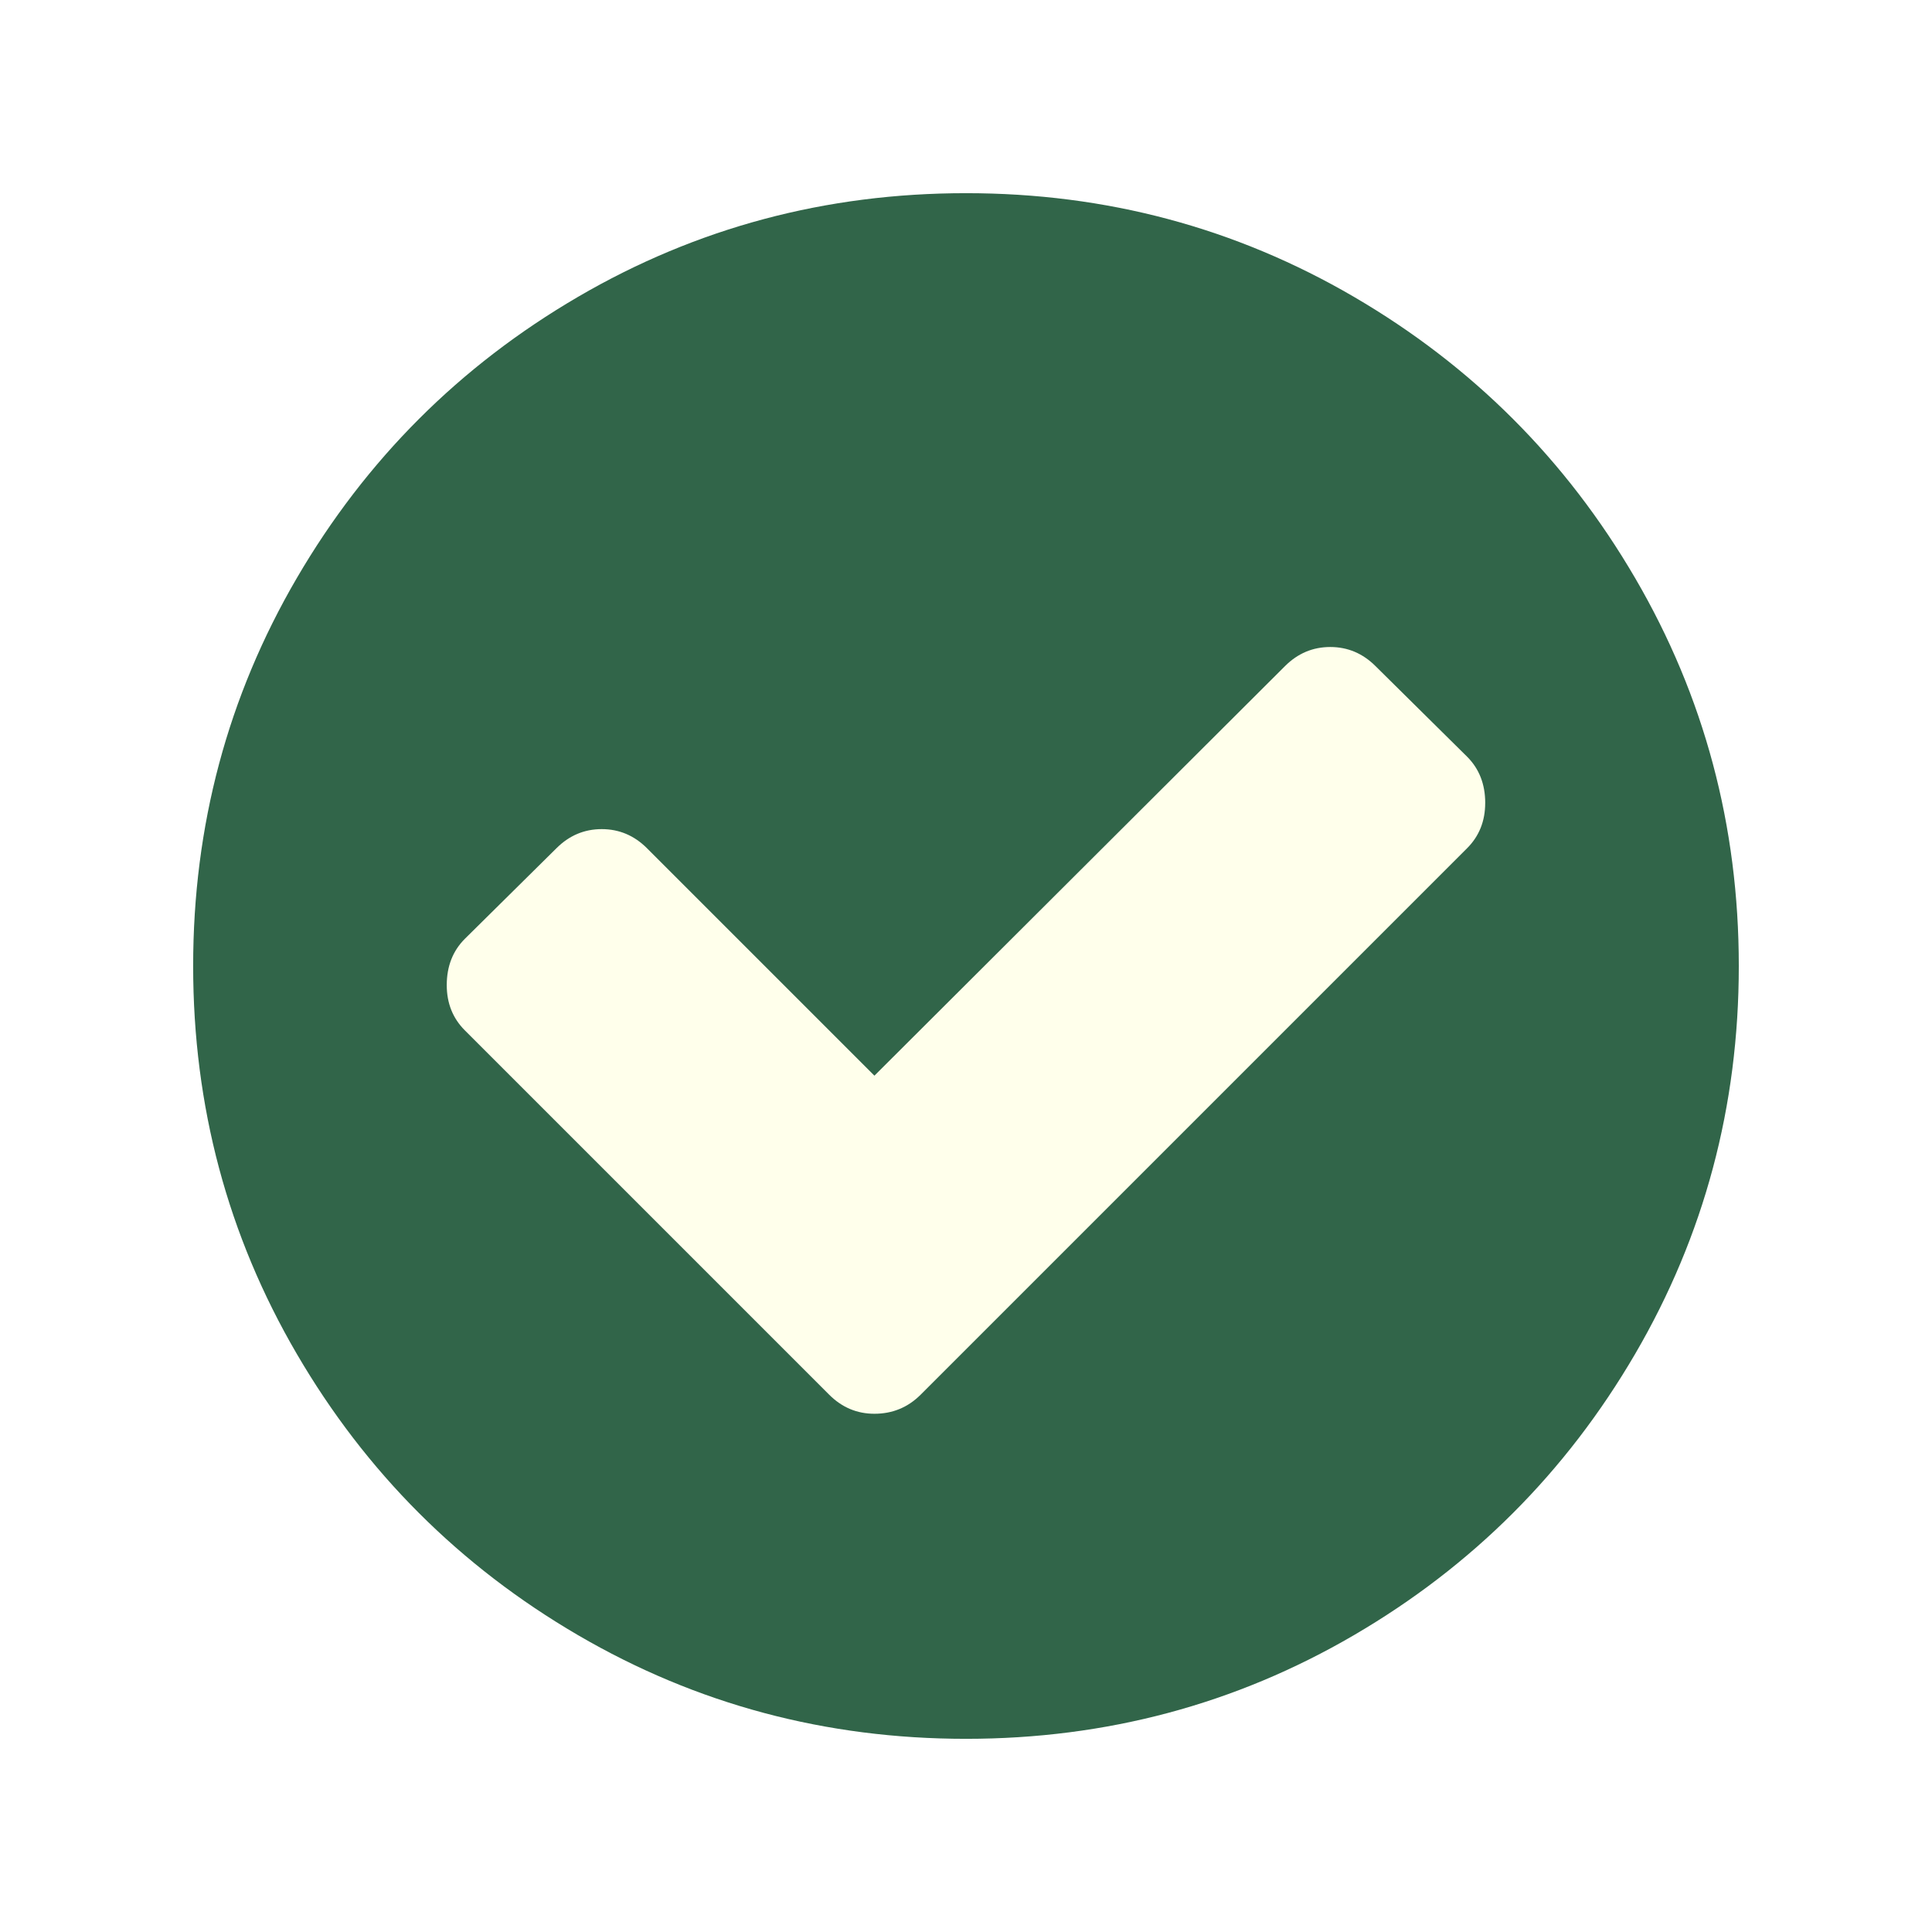
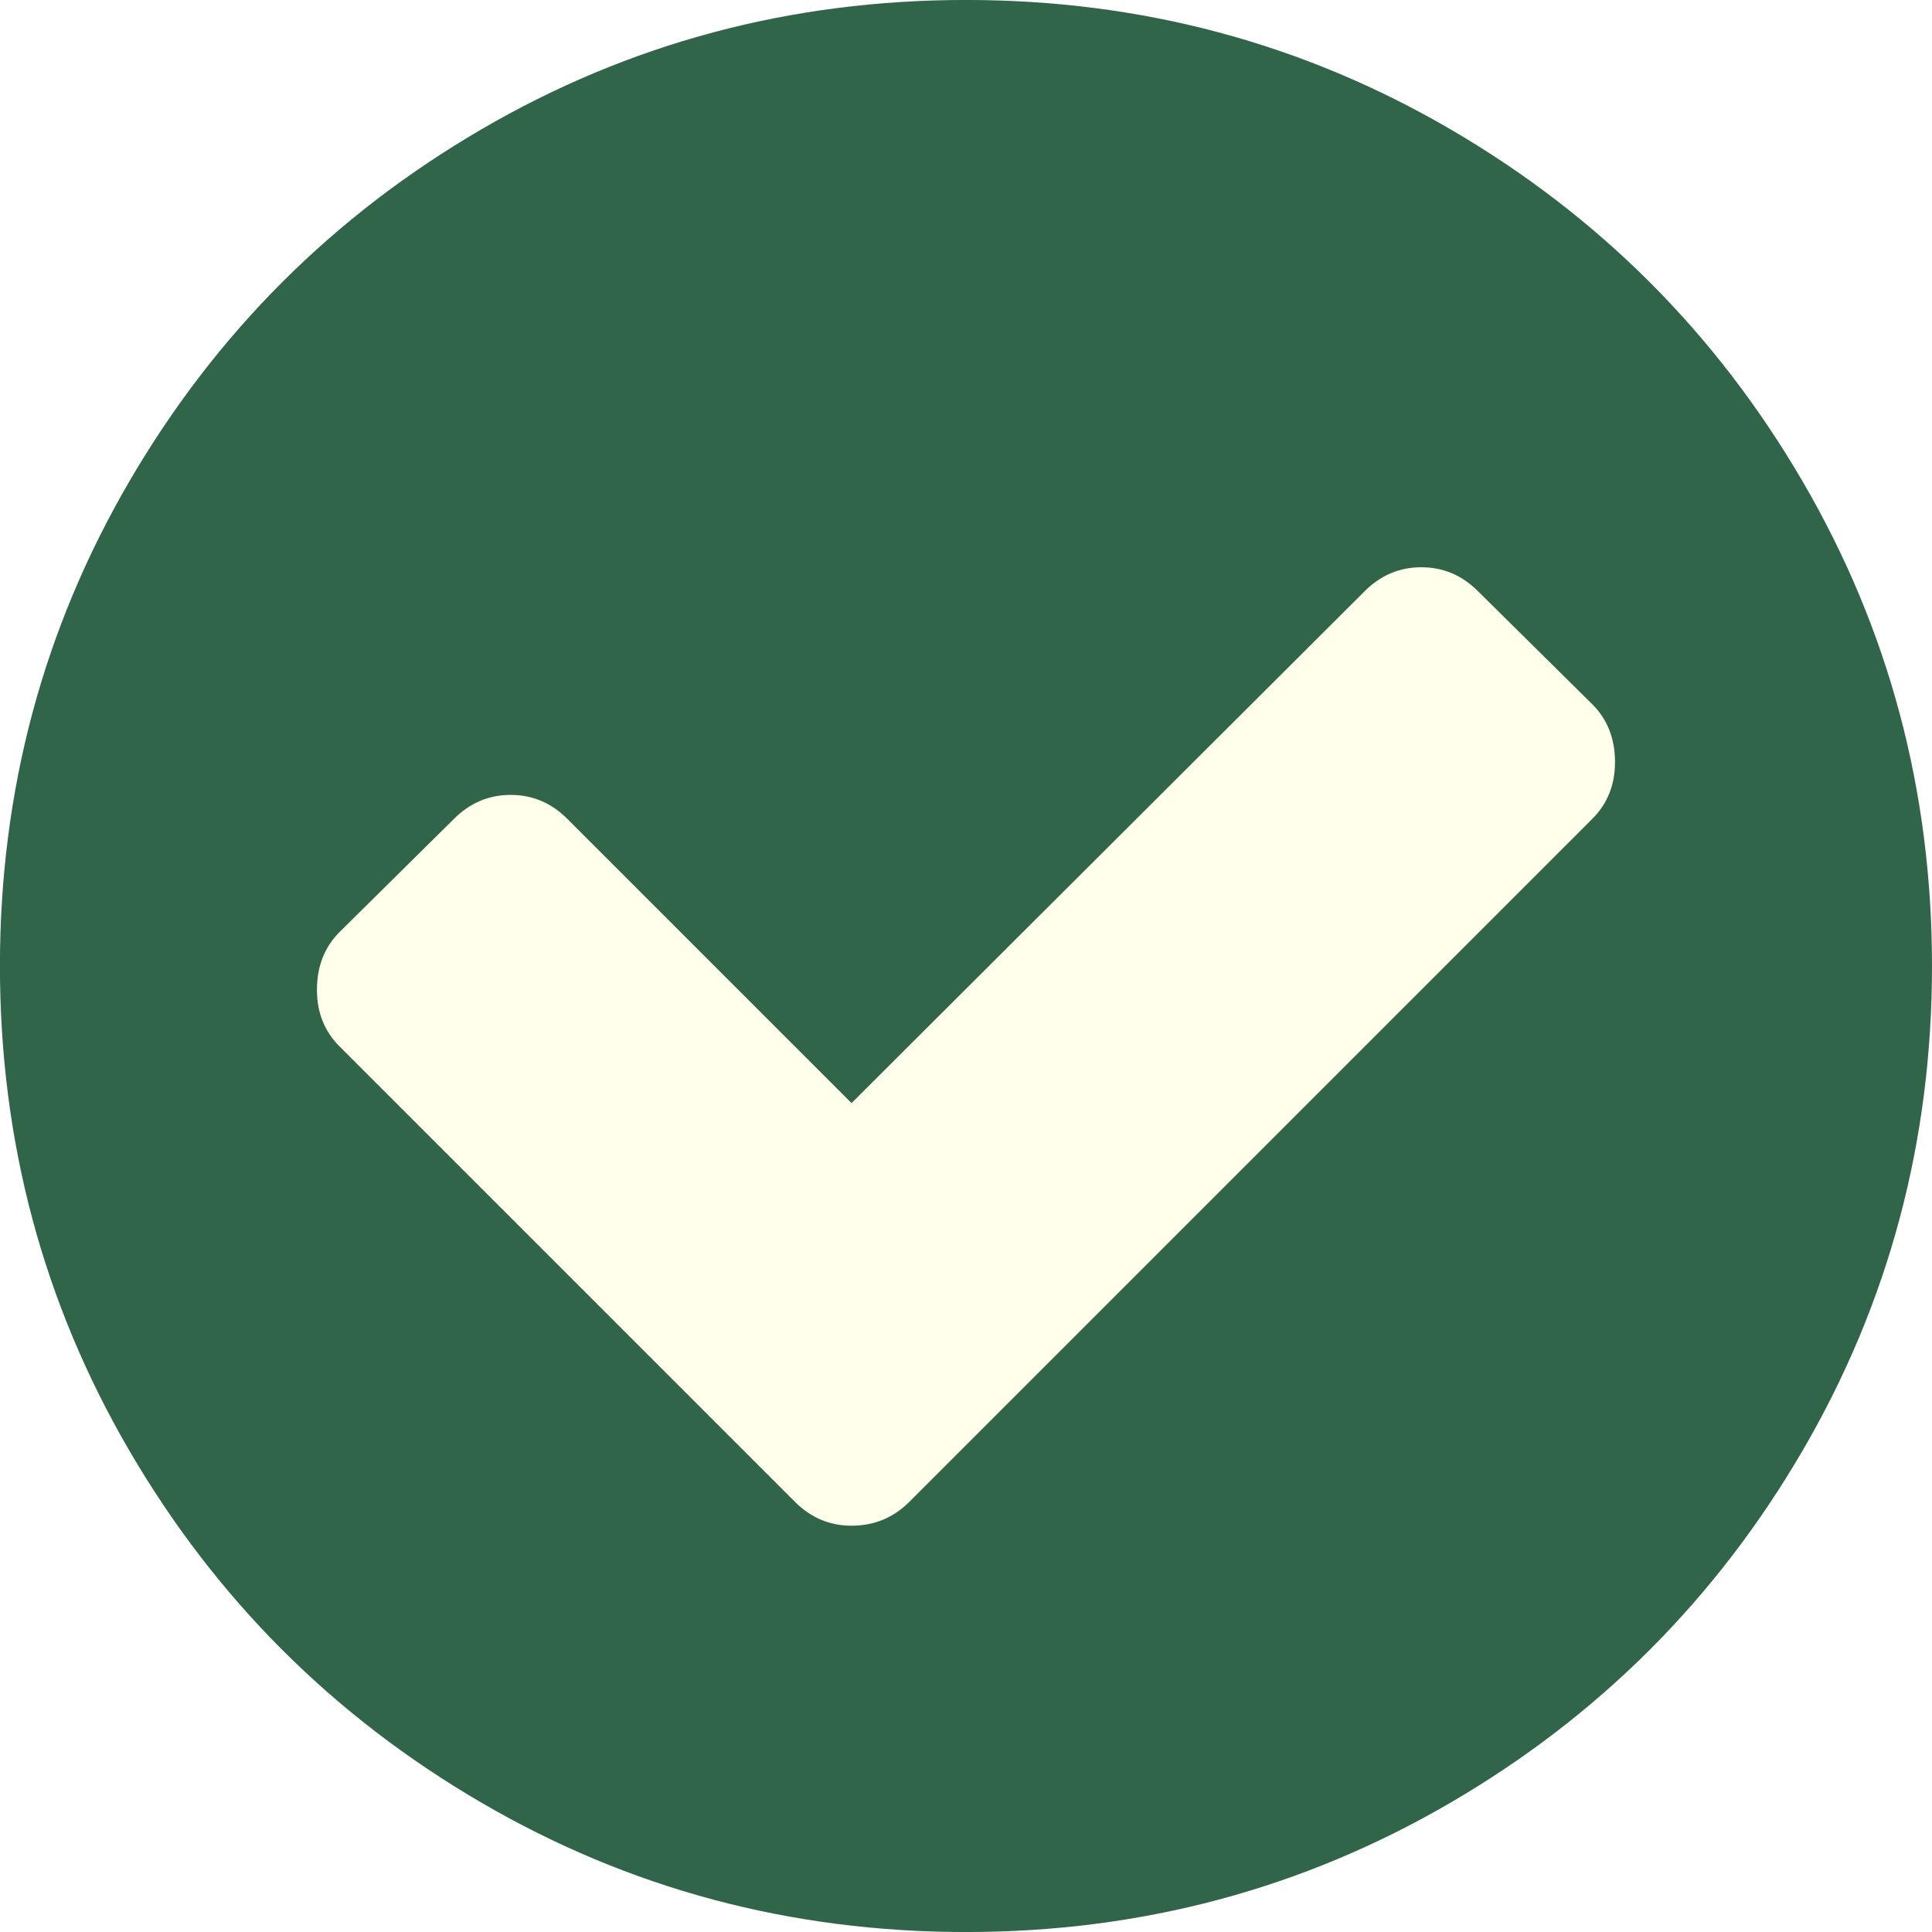
<svg xmlns="http://www.w3.org/2000/svg" version="1.0" width="100" height="100" id="svg2">
  <defs id="defs4" />
-   <circle style="opacity:1;fill:#ffffeb;fill-opacity:1;fill-rule:nonzero;stroke:#ffffeb;stroke-width:3.78;stroke-miterlimit:4;stroke-dasharray:none;stroke-opacity:1" id="path815" cx="50.375" cy="50.375" r="29.125" />
  <g id="g4286" transform="matrix(1.110162,0,0,1.110162,132.1774,-27.28944)" style="stroke:#310049;stroke-opacity:1" />
-   <g id="g817" transform="matrix(1.249999,0,0,1.249999,-56.65621,-31.24994)" style="stroke-width:1.25">
-     <path style="fill:#316549;fill-opacity:1;stroke-width:1.25" id="path4" d="m 106.825,58.25 q 0,-1.167 -0.75,-1.917 l -3.792,-3.75 q -0.792,-0.792 -1.875,-0.792 -1.083,0 -1.875,0.792 l -17,16.958 -9.417,-9.417 q -0.792,-0.792 -1.875,-0.792 -1.083,0 -1.875,0.792 l -3.792,3.75 q -0.75,0.75 -0.75,1.917 0,1.125 0.75,1.875 l 15.083,15.083 q 0.792,0.792 1.875,0.792 1.125,0 1.917,-0.792 l 22.625,-22.625 q 0.75,-0.75 0.75,-1.875 z m 10.5,6.75 q 0,8.708 -4.292,16.063 -4.292,7.354 -11.646,11.646 -7.354,4.292 -16.063,4.292 -8.708,0 -16.063,-4.292 -7.354,-4.292 -11.646,-11.646 -4.292,-7.354 -4.292,-16.063 0,-8.708 4.292,-16.063 4.292,-7.354 11.646,-11.646 7.354,-4.292 16.063,-4.292 8.708,0 16.063,4.292 7.354,4.292 11.646,11.646 4.292,7.354 4.292,16.063 z" />
+   <g id="g13" transform="matrix(1.25,0,0,1.25,-12.5,-12.5)" style="stroke-width:0.8">
+     <circle style="opacity:1;fill:#ffffeb;fill-opacity:1;fill-rule:nonzero;stroke:#ffffeb;stroke-width:3.024;stroke-miterlimit:4;stroke-dasharray:none;stroke-opacity:1" id="path815" cx="50.375" cy="50.375" r="29.125" />
+     <g id="g817" transform="matrix(1.249999,0,0,1.249999,-56.65621,-31.24994)" style="stroke-width:1">
+       <path style="fill:#316549;fill-opacity:1;stroke-width:1" id="path4" d="m 106.825,58.25 q 0,-1.167 -0.75,-1.917 l -3.792,-3.75 q -0.792,-0.792 -1.875,-0.792 -1.083,0 -1.875,0.792 l -17,16.958 -9.417,-9.417 q -0.792,-0.792 -1.875,-0.792 -1.083,0 -1.875,0.792 l -3.792,3.75 q -0.75,0.75 -0.75,1.917 0,1.125 0.75,1.875 l 15.083,15.083 q 0.792,0.792 1.875,0.792 1.125,0 1.917,-0.792 l 22.625,-22.625 q 0.75,-0.75 0.75,-1.875 z m 10.5,6.75 q 0,8.708 -4.292,16.063 -4.292,7.354 -11.646,11.646 -7.354,4.292 -16.063,4.292 -8.708,0 -16.063,-4.292 -7.354,-4.292 -11.646,-11.646 -4.292,-7.354 -4.292,-16.063 0,-8.708 4.292,-16.063 4.292,-7.354 11.646,-11.646 7.354,-4.292 16.063,-4.292 8.708,0 16.063,4.292 7.354,4.292 11.646,11.646 4.292,7.354 4.292,16.063 z" />
+     </g>
  </g>
</svg>
